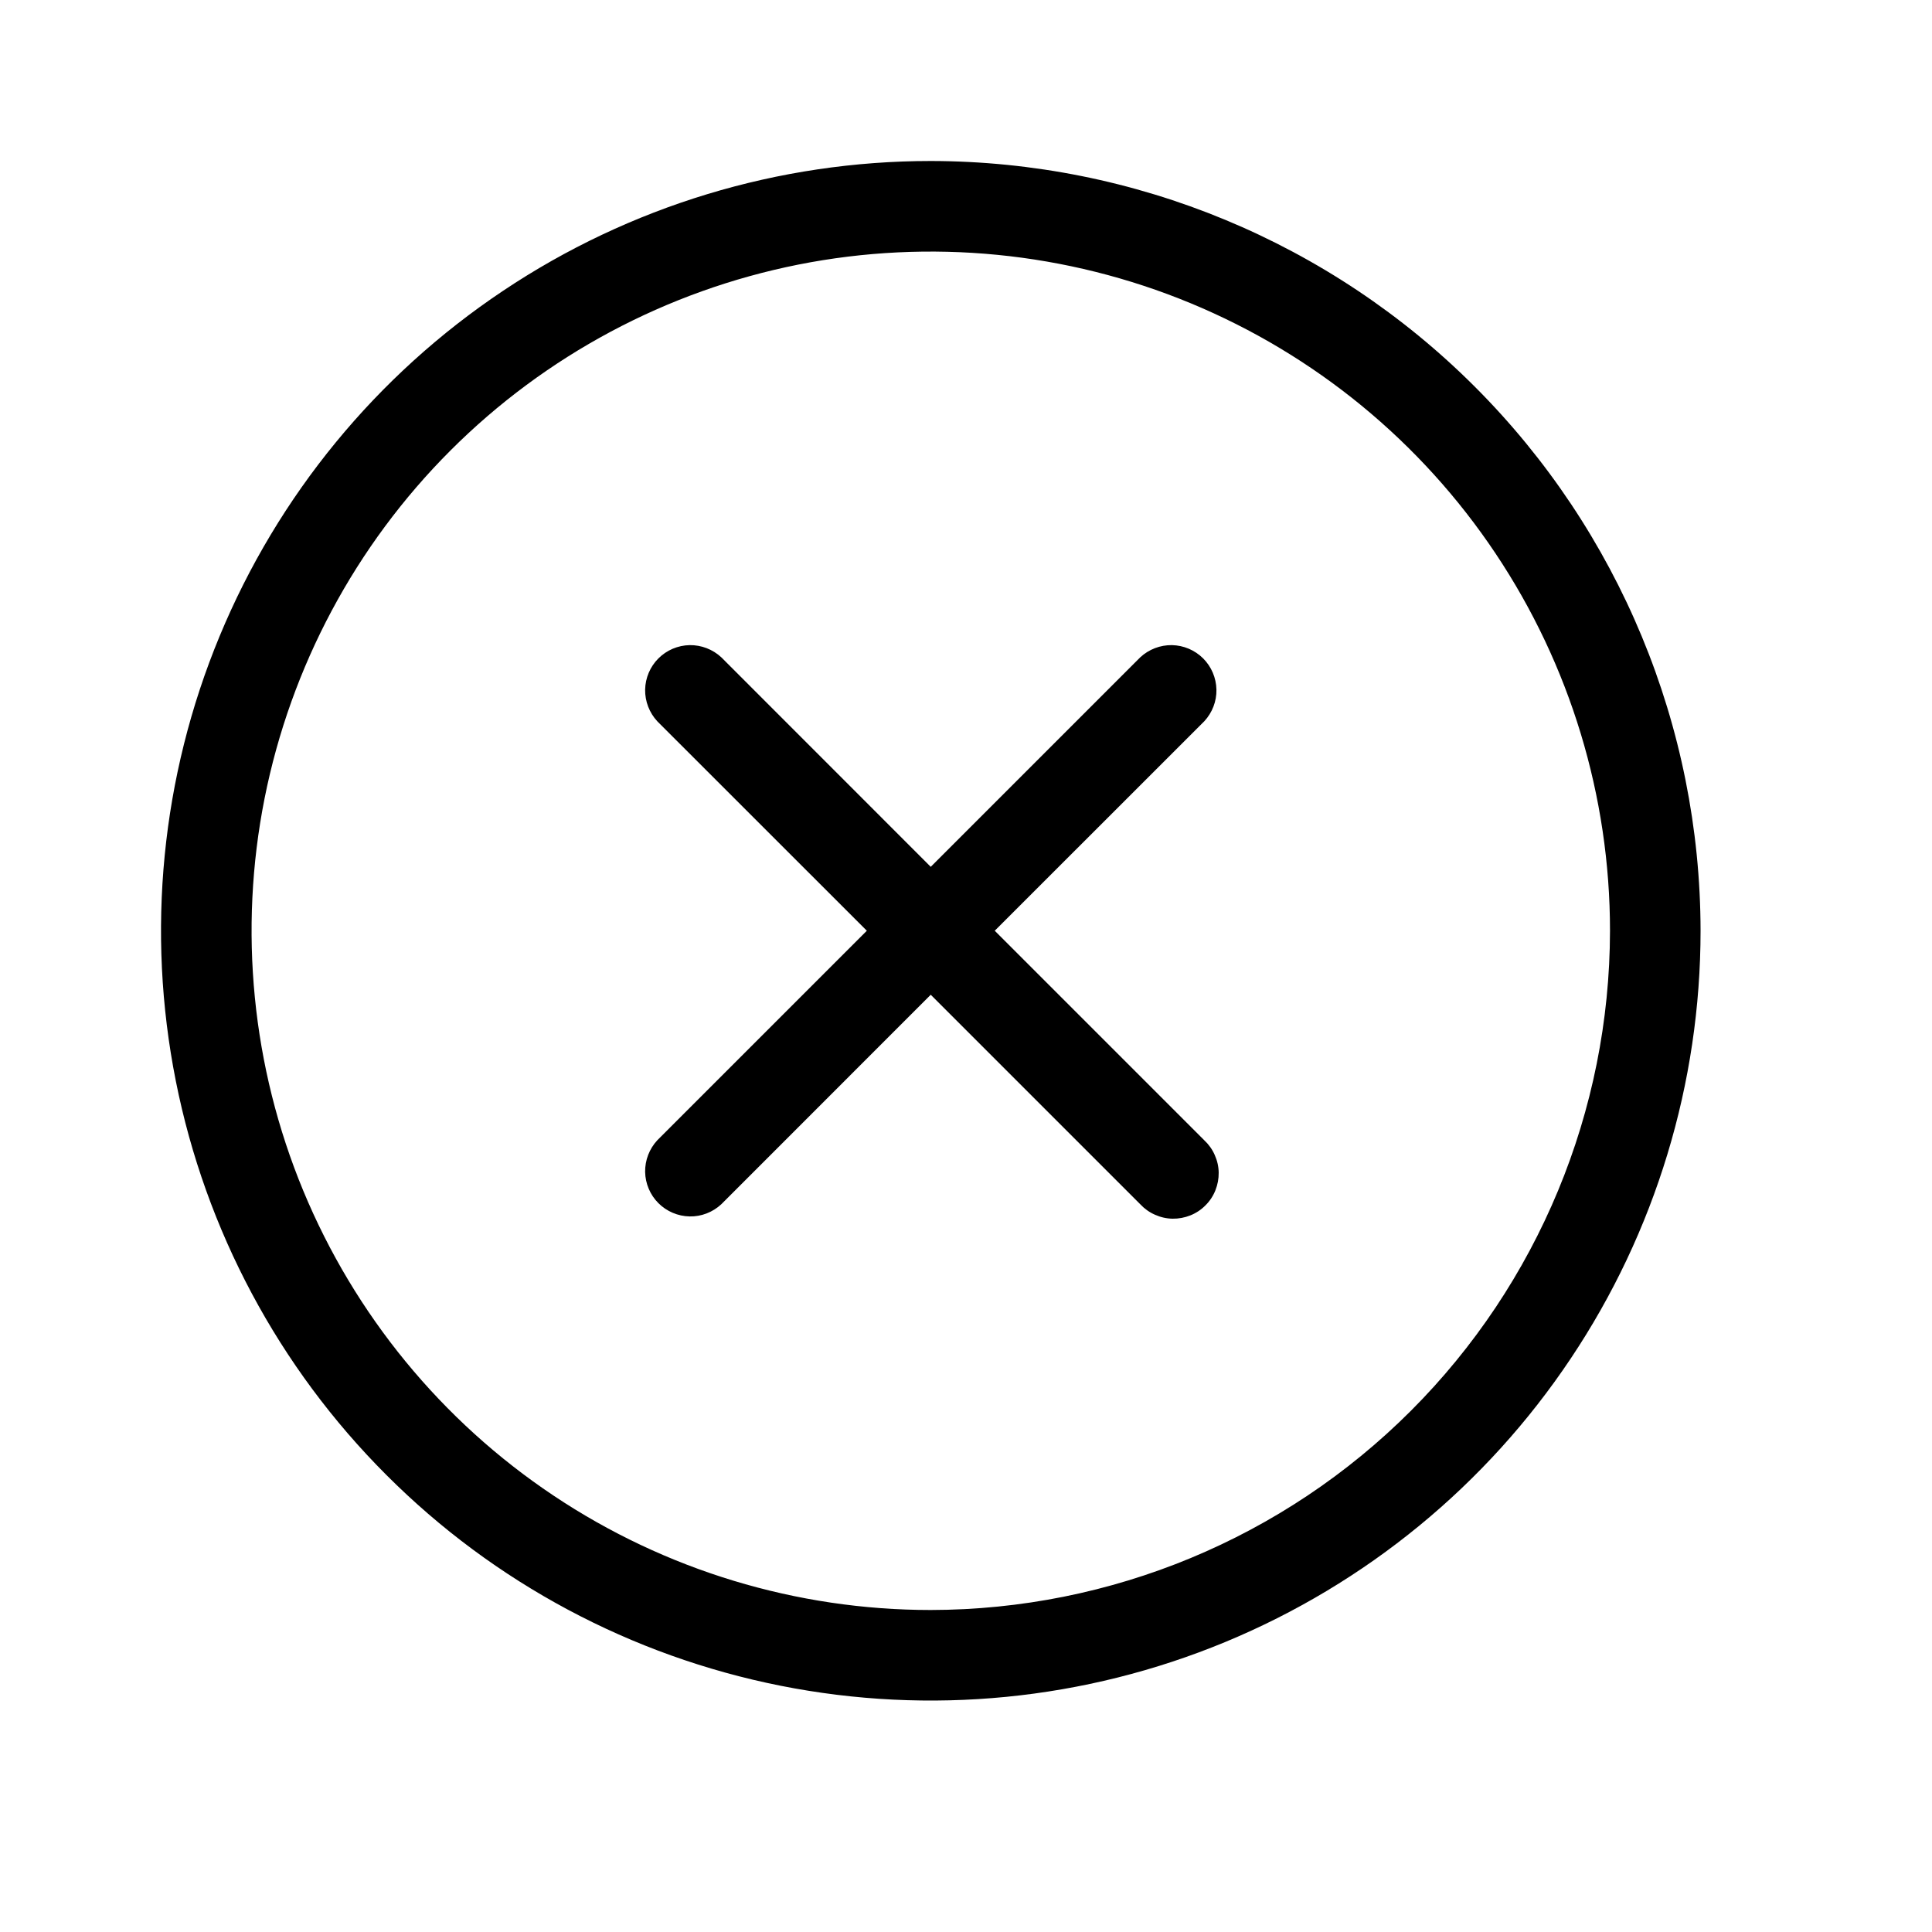
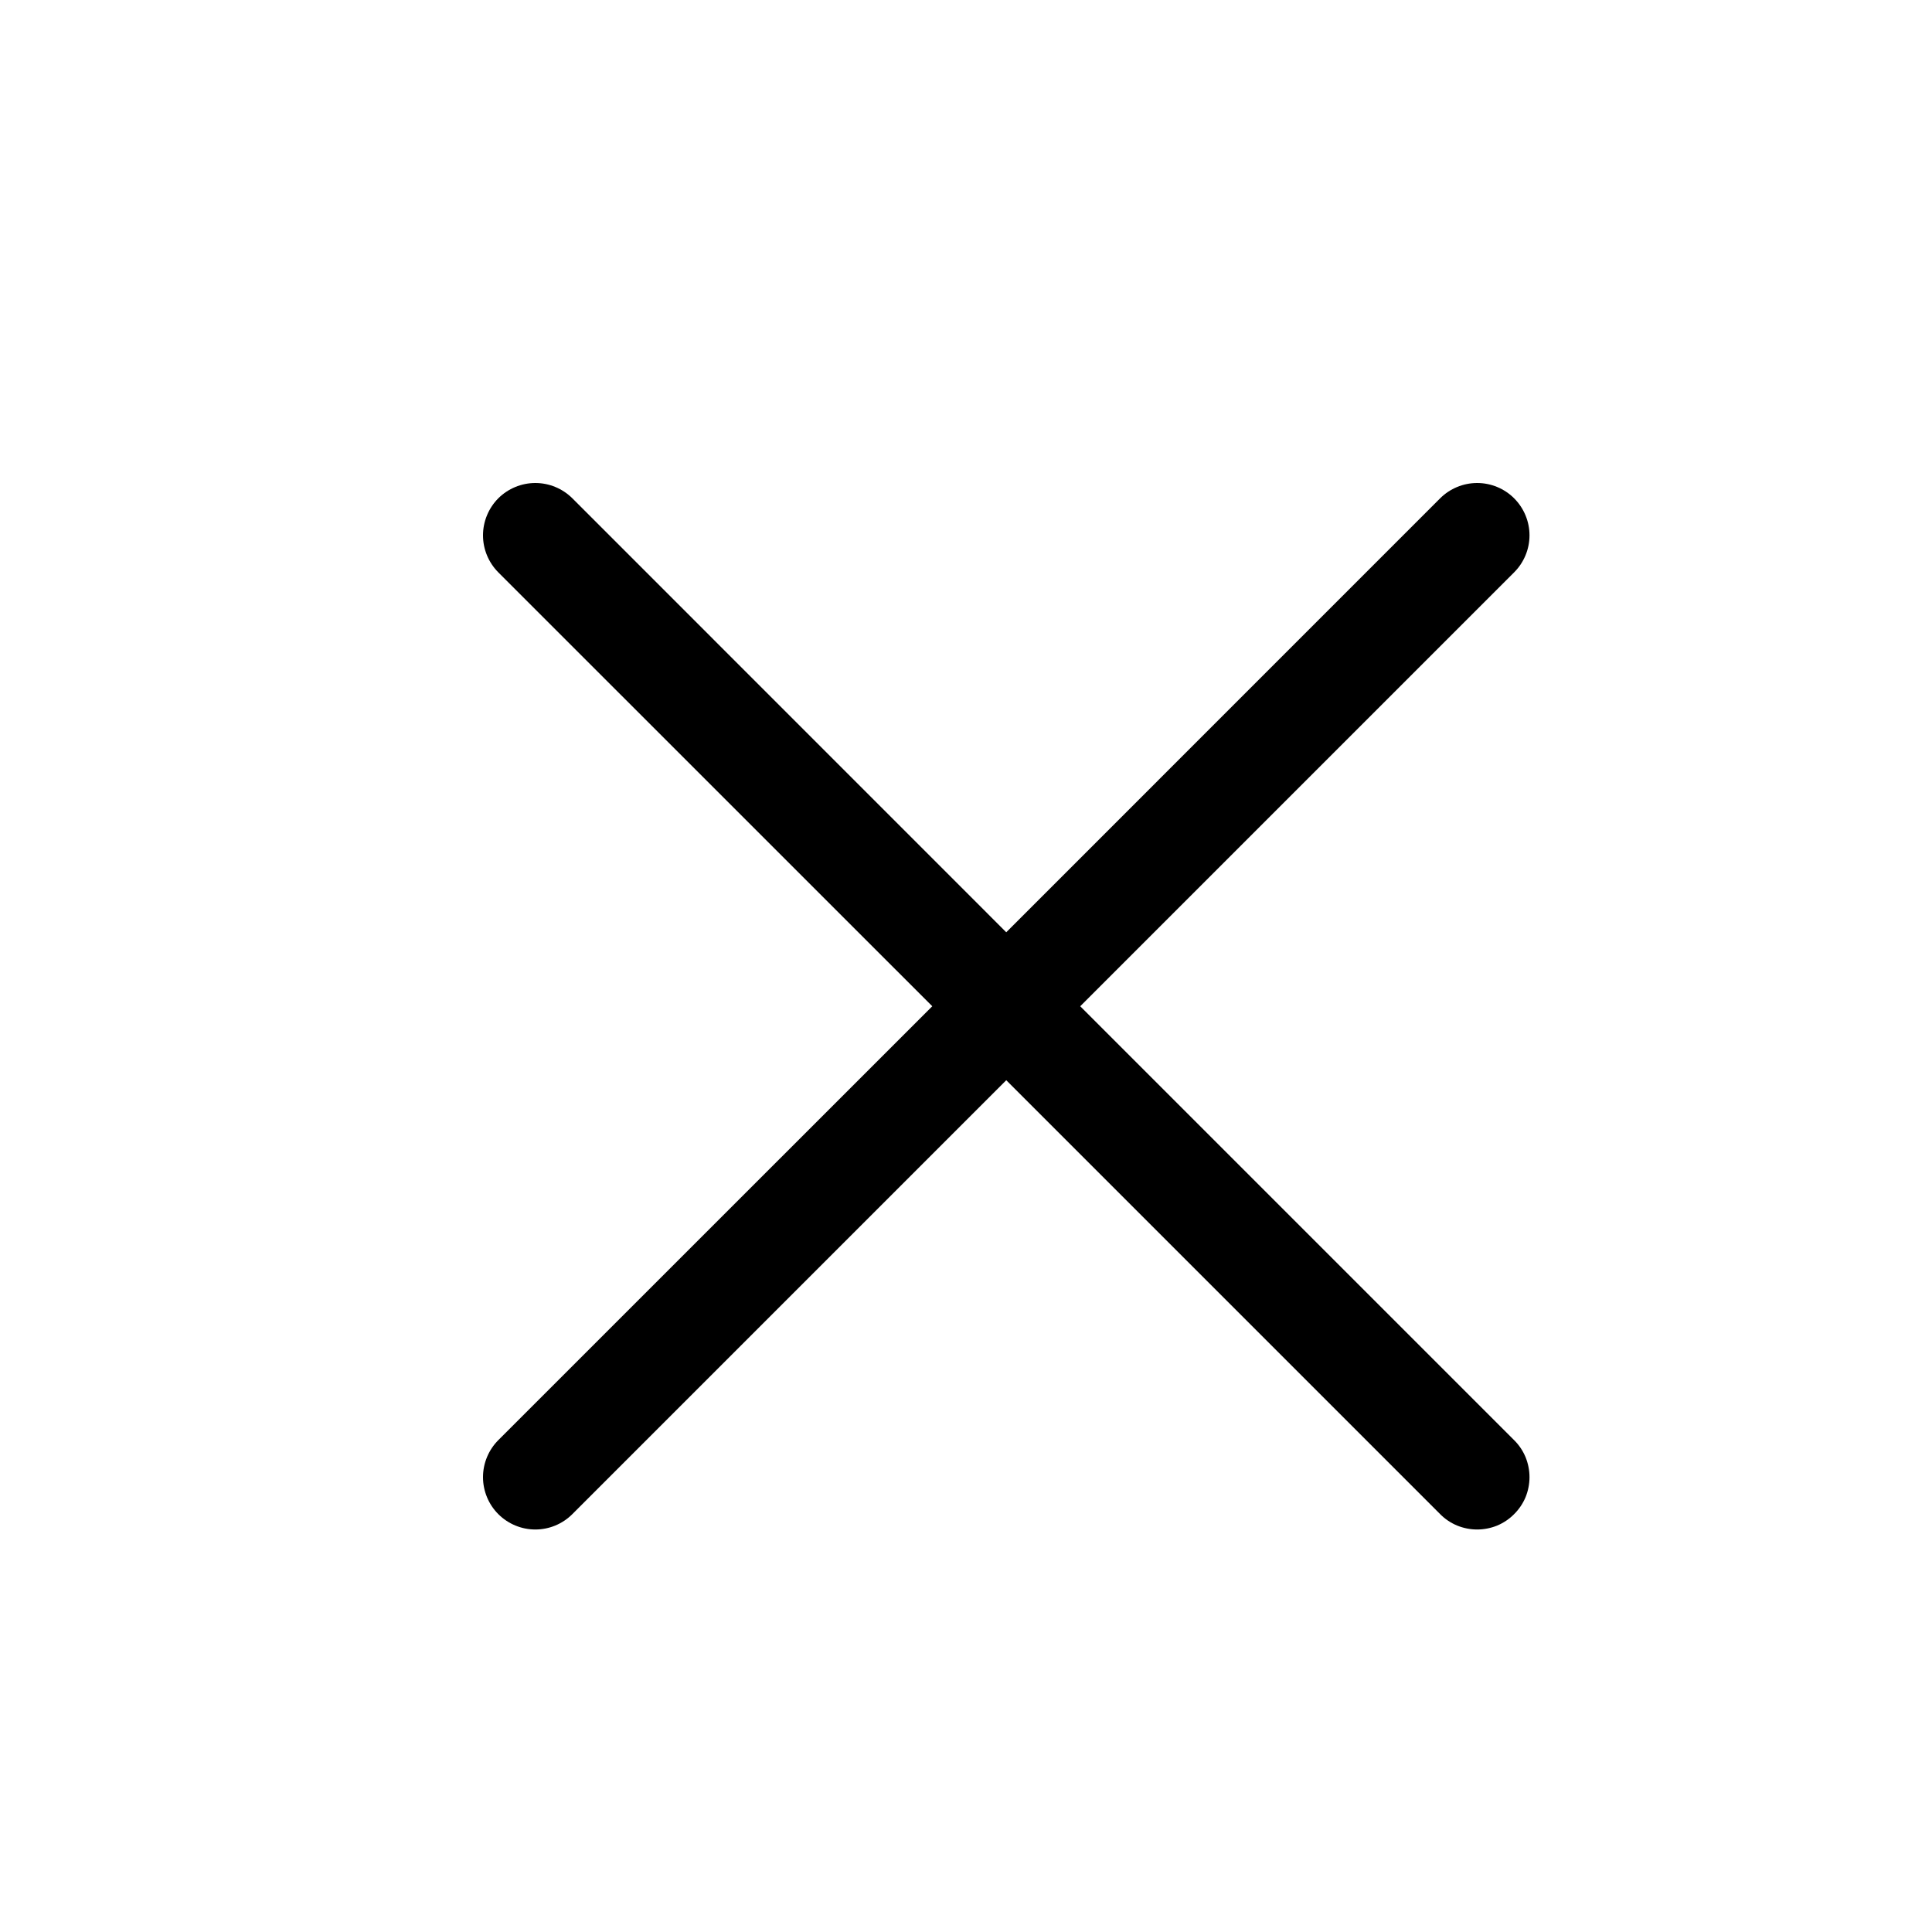
<svg xmlns="http://www.w3.org/2000/svg" width="24" height="24" viewBox="0 0 24 24" fill="none">
-   <g>
-     <path d="M14.96 8.96L12.357 11.562L14.96 14.165C15.015 14.216 15.06 14.279 15.09 14.348C15.121 14.417 15.138 14.491 15.139 14.567C15.14 14.642 15.126 14.717 15.098 14.787C15.07 14.857 15.028 14.921 14.974 14.974C14.921 15.028 14.857 15.07 14.787 15.098C14.717 15.126 14.642 15.14 14.567 15.139C14.491 15.138 14.417 15.121 14.348 15.09C14.279 15.06 14.216 15.015 14.165 14.96L11.562 12.357L8.96 14.96C8.853 15.059 8.712 15.114 8.567 15.111C8.421 15.108 8.282 15.049 8.179 14.946C8.076 14.843 8.017 14.704 8.014 14.558C8.012 14.413 8.066 14.272 8.165 14.165L10.768 11.562L8.165 8.96C8.066 8.853 8.012 8.712 8.014 8.567C8.017 8.421 8.076 8.282 8.179 8.179C8.282 8.076 8.421 8.017 8.567 8.014C8.712 8.012 8.853 8.066 8.96 8.165L11.562 10.768L14.165 8.165C14.272 8.066 14.413 8.012 14.558 8.014C14.704 8.017 14.843 8.076 14.946 8.179C15.049 8.282 15.108 8.421 15.111 8.567C15.114 8.712 15.059 8.853 14.96 8.96ZM21.125 11.562C21.125 13.454 20.564 15.303 19.513 16.875C18.463 18.448 16.969 19.673 15.222 20.397C13.475 21.121 11.552 21.31 9.697 20.941C7.842 20.572 6.138 19.662 4.801 18.324C3.463 16.987 2.553 15.283 2.184 13.428C1.815 11.573 2.004 9.65 2.728 7.903C3.452 6.156 4.677 4.662 6.25 3.612C7.822 2.561 9.671 2 11.562 2C14.098 2.003 16.528 3.011 18.321 4.804C20.114 6.597 21.122 9.027 21.125 11.562ZM20 11.562C20 9.894 19.505 8.262 18.578 6.875C17.651 5.487 16.333 4.406 14.791 3.767C13.25 3.129 11.553 2.962 9.916 3.287C8.28 3.613 6.776 4.416 5.596 5.596C4.416 6.776 3.613 8.28 3.287 9.916C2.962 11.553 3.129 13.25 3.767 14.791C4.406 16.333 5.487 17.651 6.875 18.578C8.262 19.505 9.894 20 11.562 20C13.8 19.997 15.944 19.108 17.526 17.526C19.108 15.944 19.997 13.8 20 11.562Z" fill="currentColor" />
-   </g>
+   <path d="M18.809 17.89C18.87 17.95 18.918 18.022 18.951 18.101C18.983 18.18 19 18.264 19 18.35C19 18.435 18.983 18.52 18.951 18.599C18.918 18.677 18.87 18.749 18.809 18.809C18.749 18.87 18.677 18.918 18.599 18.951C18.52 18.983 18.435 19 18.35 19C18.264 19 18.18 18.983 18.101 18.951C18.022 18.918 17.95 18.87 17.89 18.809L12.5 13.419L7.11 18.809C6.988 18.931 6.823 19 6.65 19C6.478 19 6.312 18.931 6.19 18.809C6.069 18.688 6 18.522 6 18.35C6 18.177 6.069 18.012 6.19 17.89L11.581 12.5L6.19 7.11C6.069 6.988 6 6.823 6 6.65C6 6.478 6.069 6.312 6.19 6.19C6.312 6.069 6.478 6 6.65 6C6.823 6 6.988 6.069 7.11 6.19L12.5 11.581L17.89 6.19C18.012 6.069 18.177 6 18.35 6C18.522 6 18.688 6.069 18.809 6.19C18.931 6.312 19 6.478 19 6.65C19 6.823 18.931 6.988 18.809 7.11L13.419 12.5L18.809 17.89Z" fill="currentColor" />
</svg>
